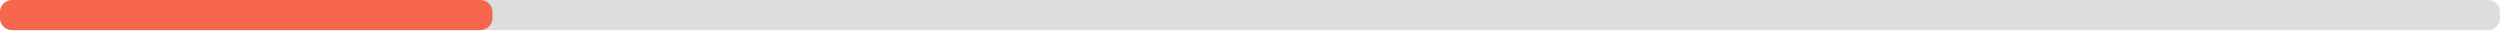
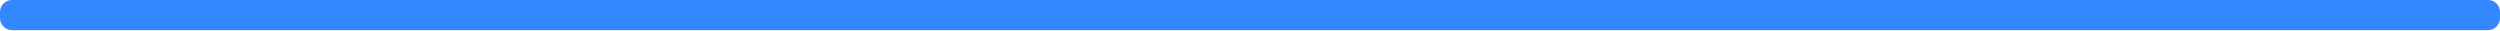
<svg xmlns="http://www.w3.org/2000/svg" width="830" height="10">
  <g>
    <rect style="fill: #ddd;" height="10" width="830" rx="4" y="0" x="0" />
-     <rect style="fill: #f6664c;" height="10" width="163.5" rx="4" y="0" x="0" />
+     <rect style="fill: #3388ff;" height="10" width="830" rx="4" y="0" x="0" />
  </g>
</svg>
